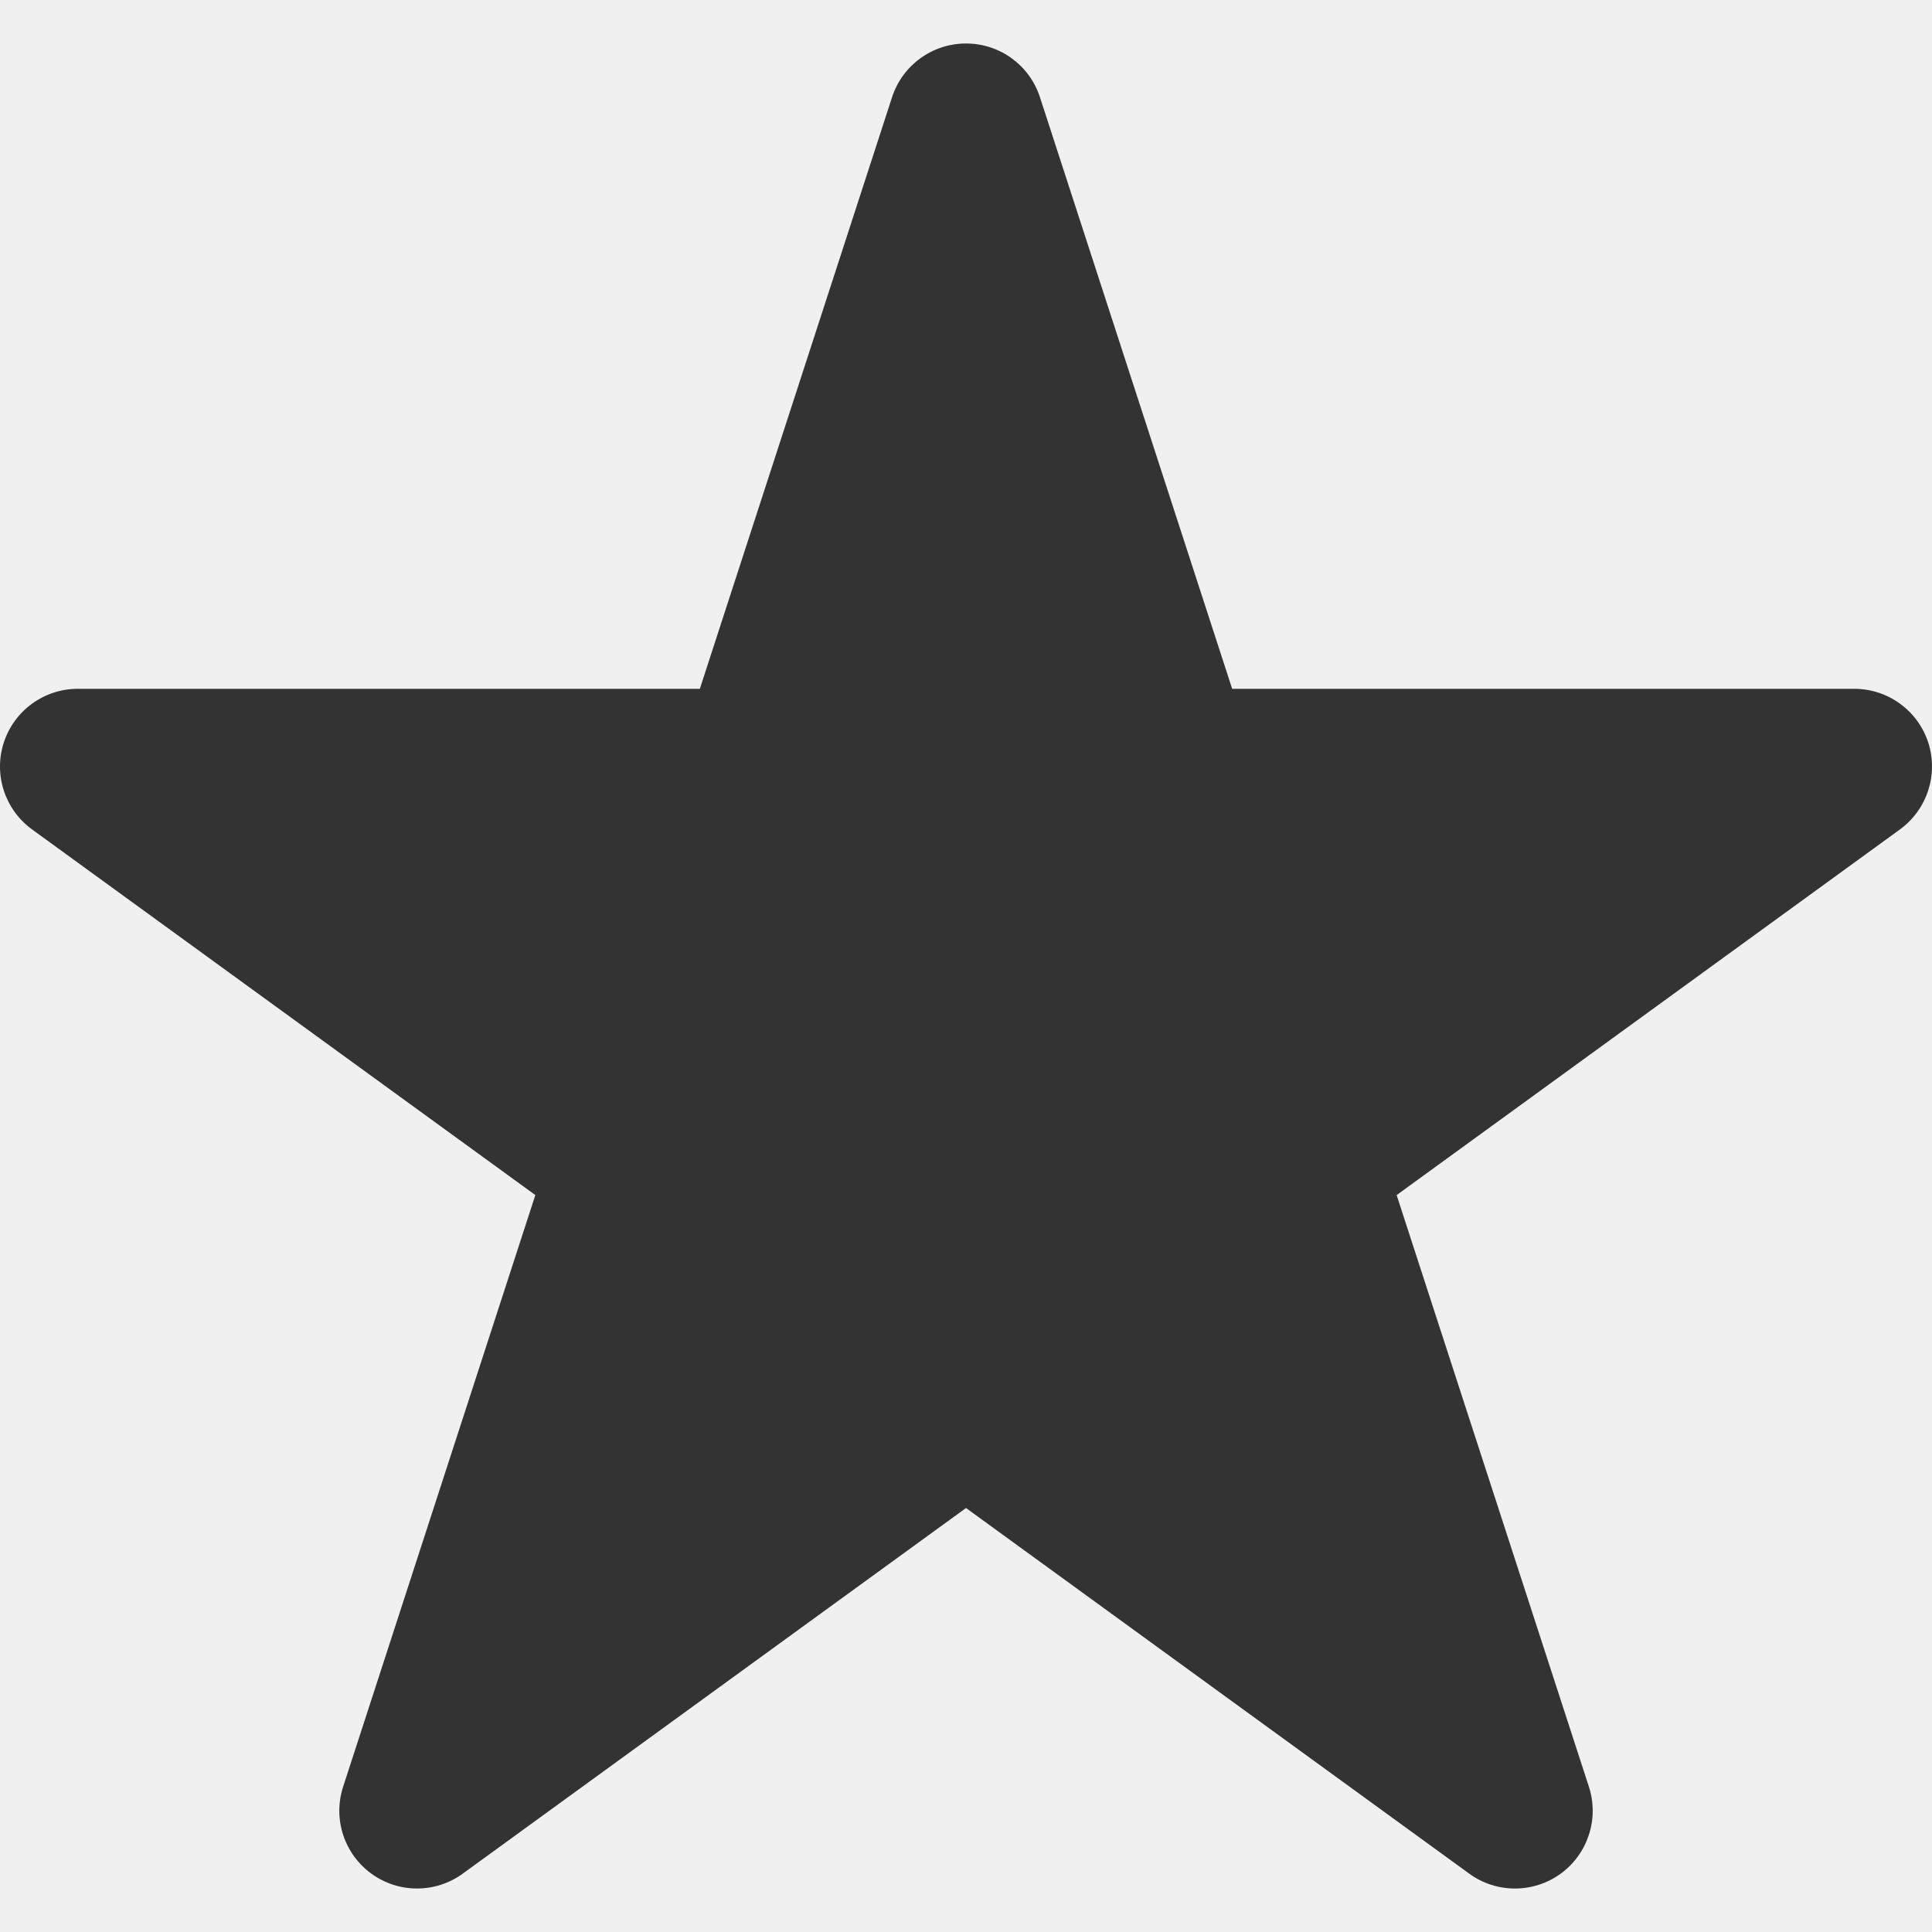
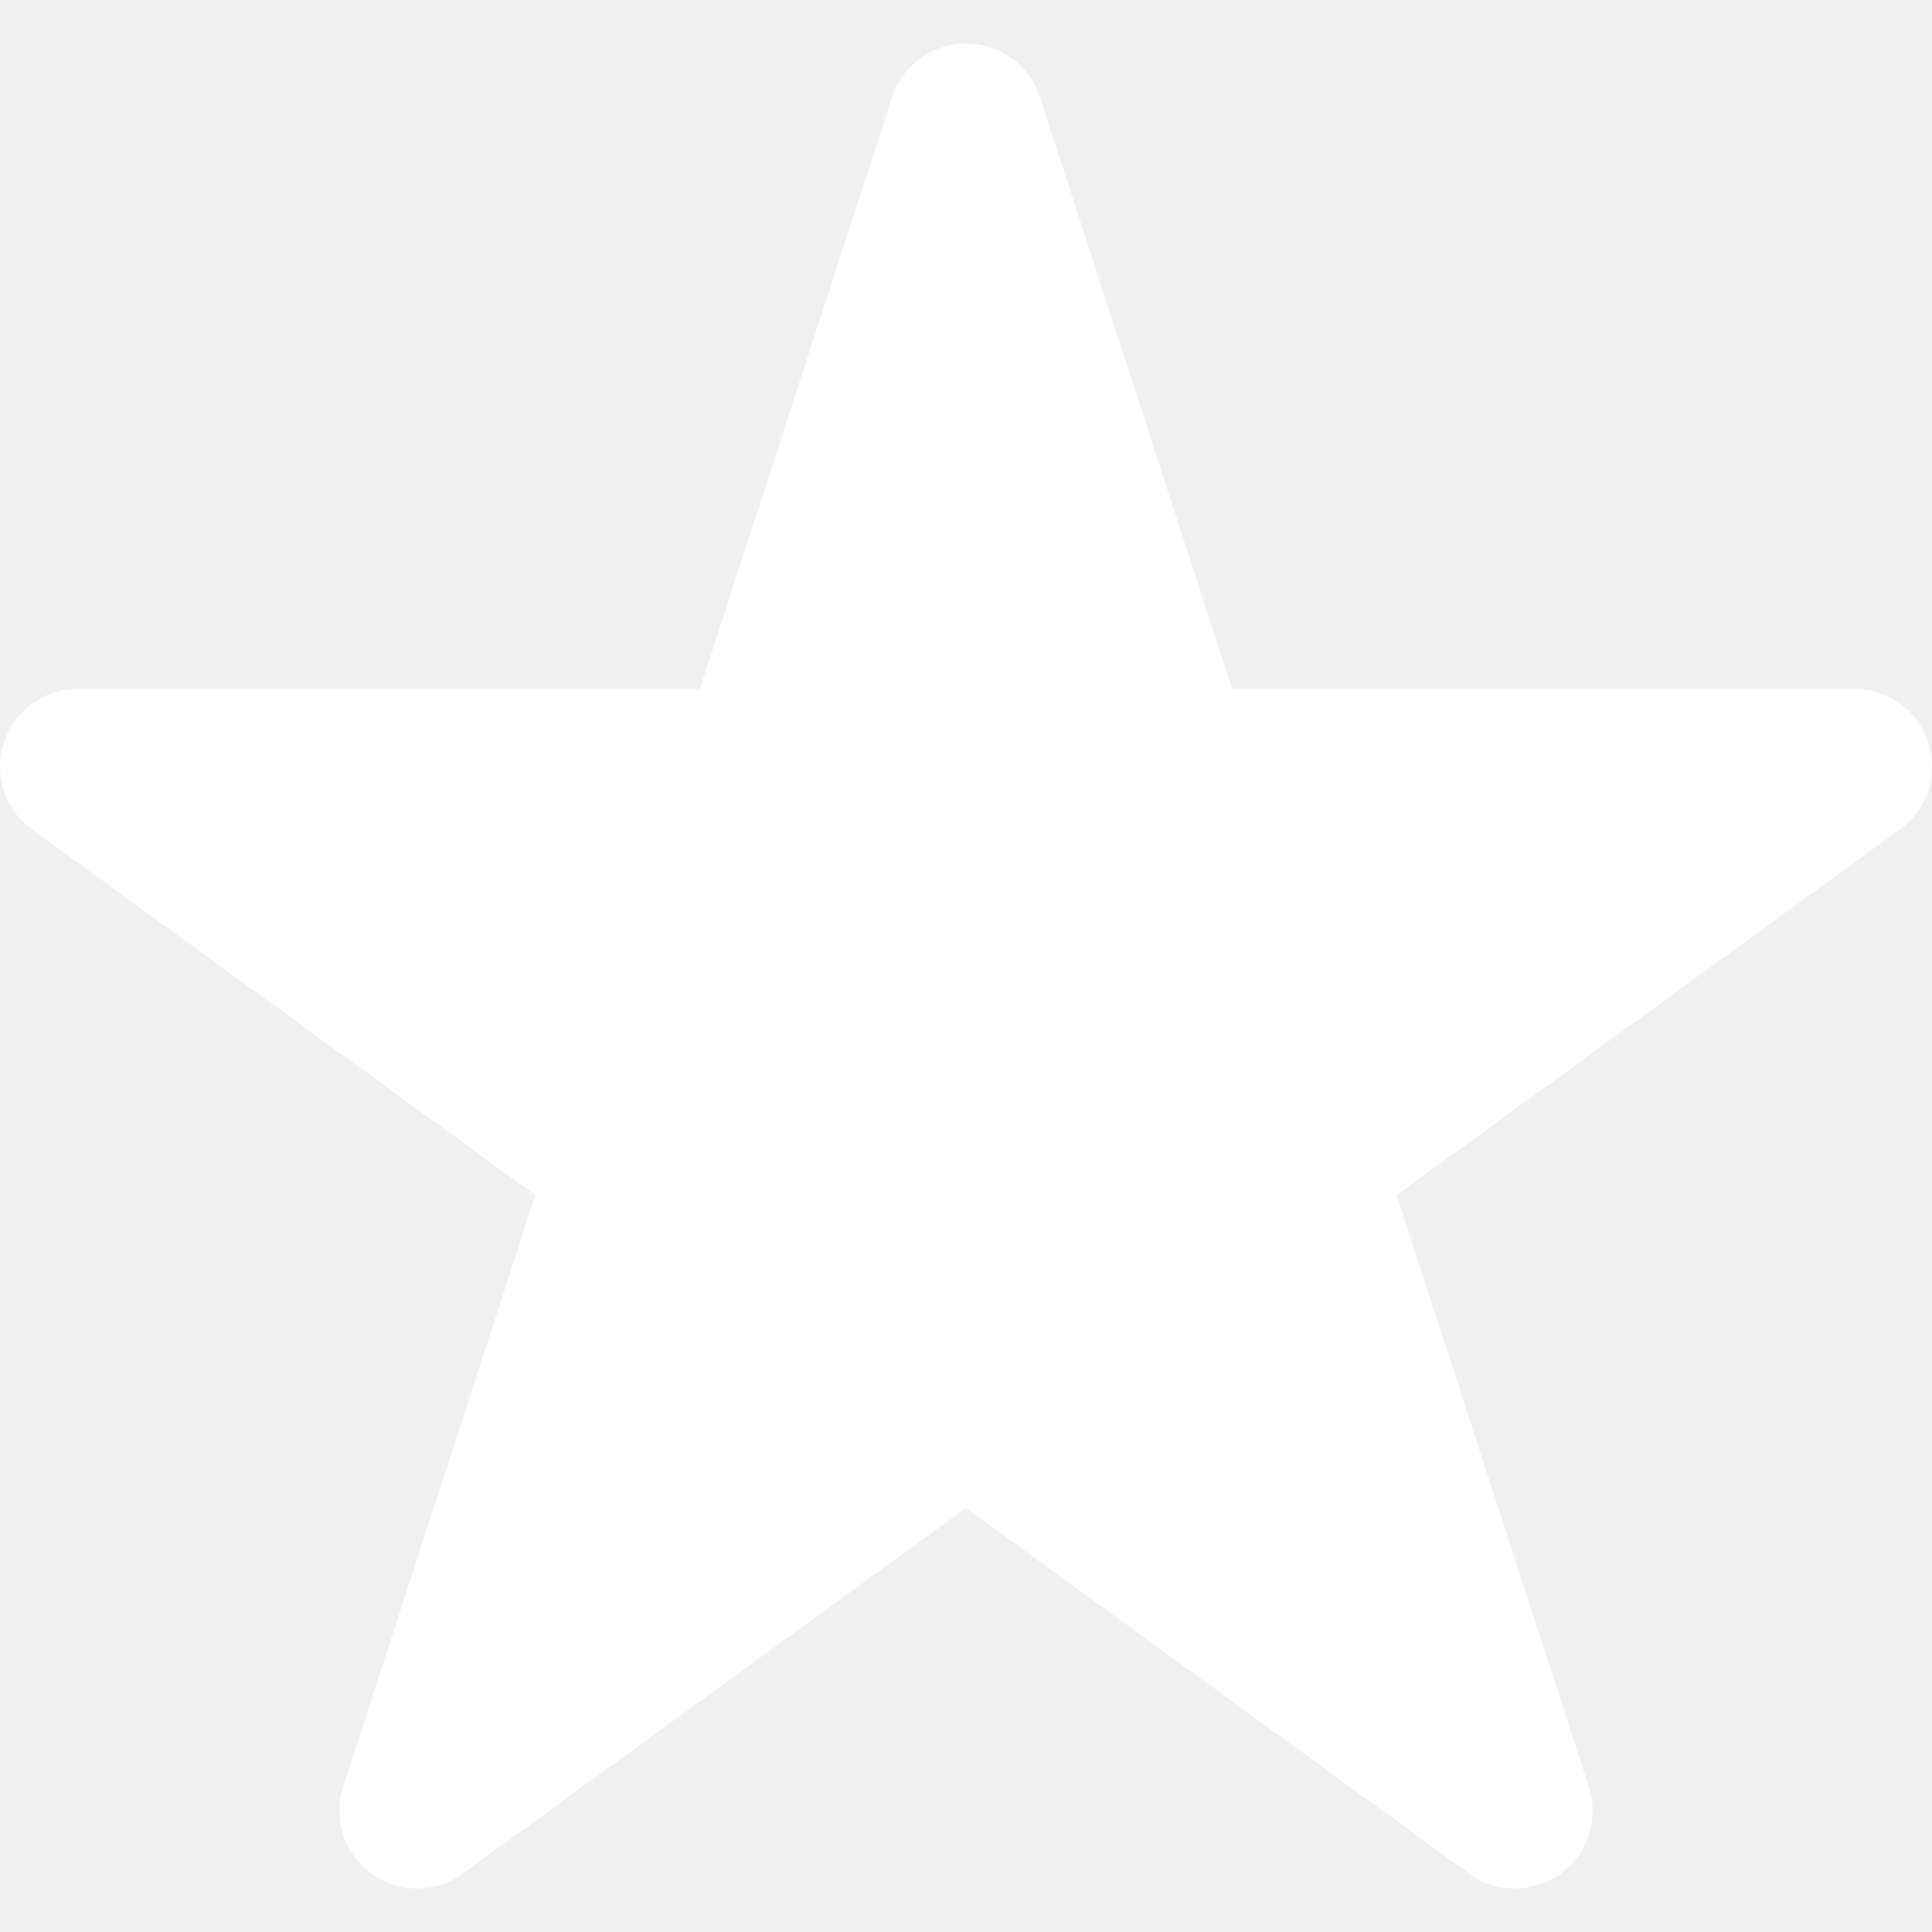
- <svg xmlns="http://www.w3.org/2000/svg" fill="#333" version="1.1" id="Capa_1" width="20px" height="20px" viewBox="0 0 443.442 443.442" xml:space="preserve">
+ <svg xmlns="http://www.w3.org/2000/svg" fill="#fff" version="1.1" id="Capa_1" width="20px" height="20px" viewBox="0 0 443.442 443.442" xml:space="preserve">
  <g>
    <path d="M436.083,190.376l-115.52,83.927l44.13,135.801c2.388,7.353-0.236,15.403-6.479,19.954   c-3.139,2.271-6.81,3.405-10.498,3.405c-3.682,0-7.364-1.135-10.479-3.405l-115.514-83.933l-115.508,83.921   c-6.266,4.552-14.733,4.552-20.986,0c-6.239-4.539-8.866-12.59-6.475-19.942l44.118-135.807L7.364,190.376   c-6.254-4.545-8.881-12.593-6.49-19.948c2.397-7.354,9.256-12.33,16.979-12.33h142.78l44.118-135.791   c2.391-7.353,9.245-12.327,16.979-12.327s14.576,4.974,16.964,12.327l44.118,135.791h142.792c7.72,0,14.576,4.977,16.976,12.33   C444.95,177.783,442.32,185.831,436.083,190.376z" />
  </g>
</svg>
